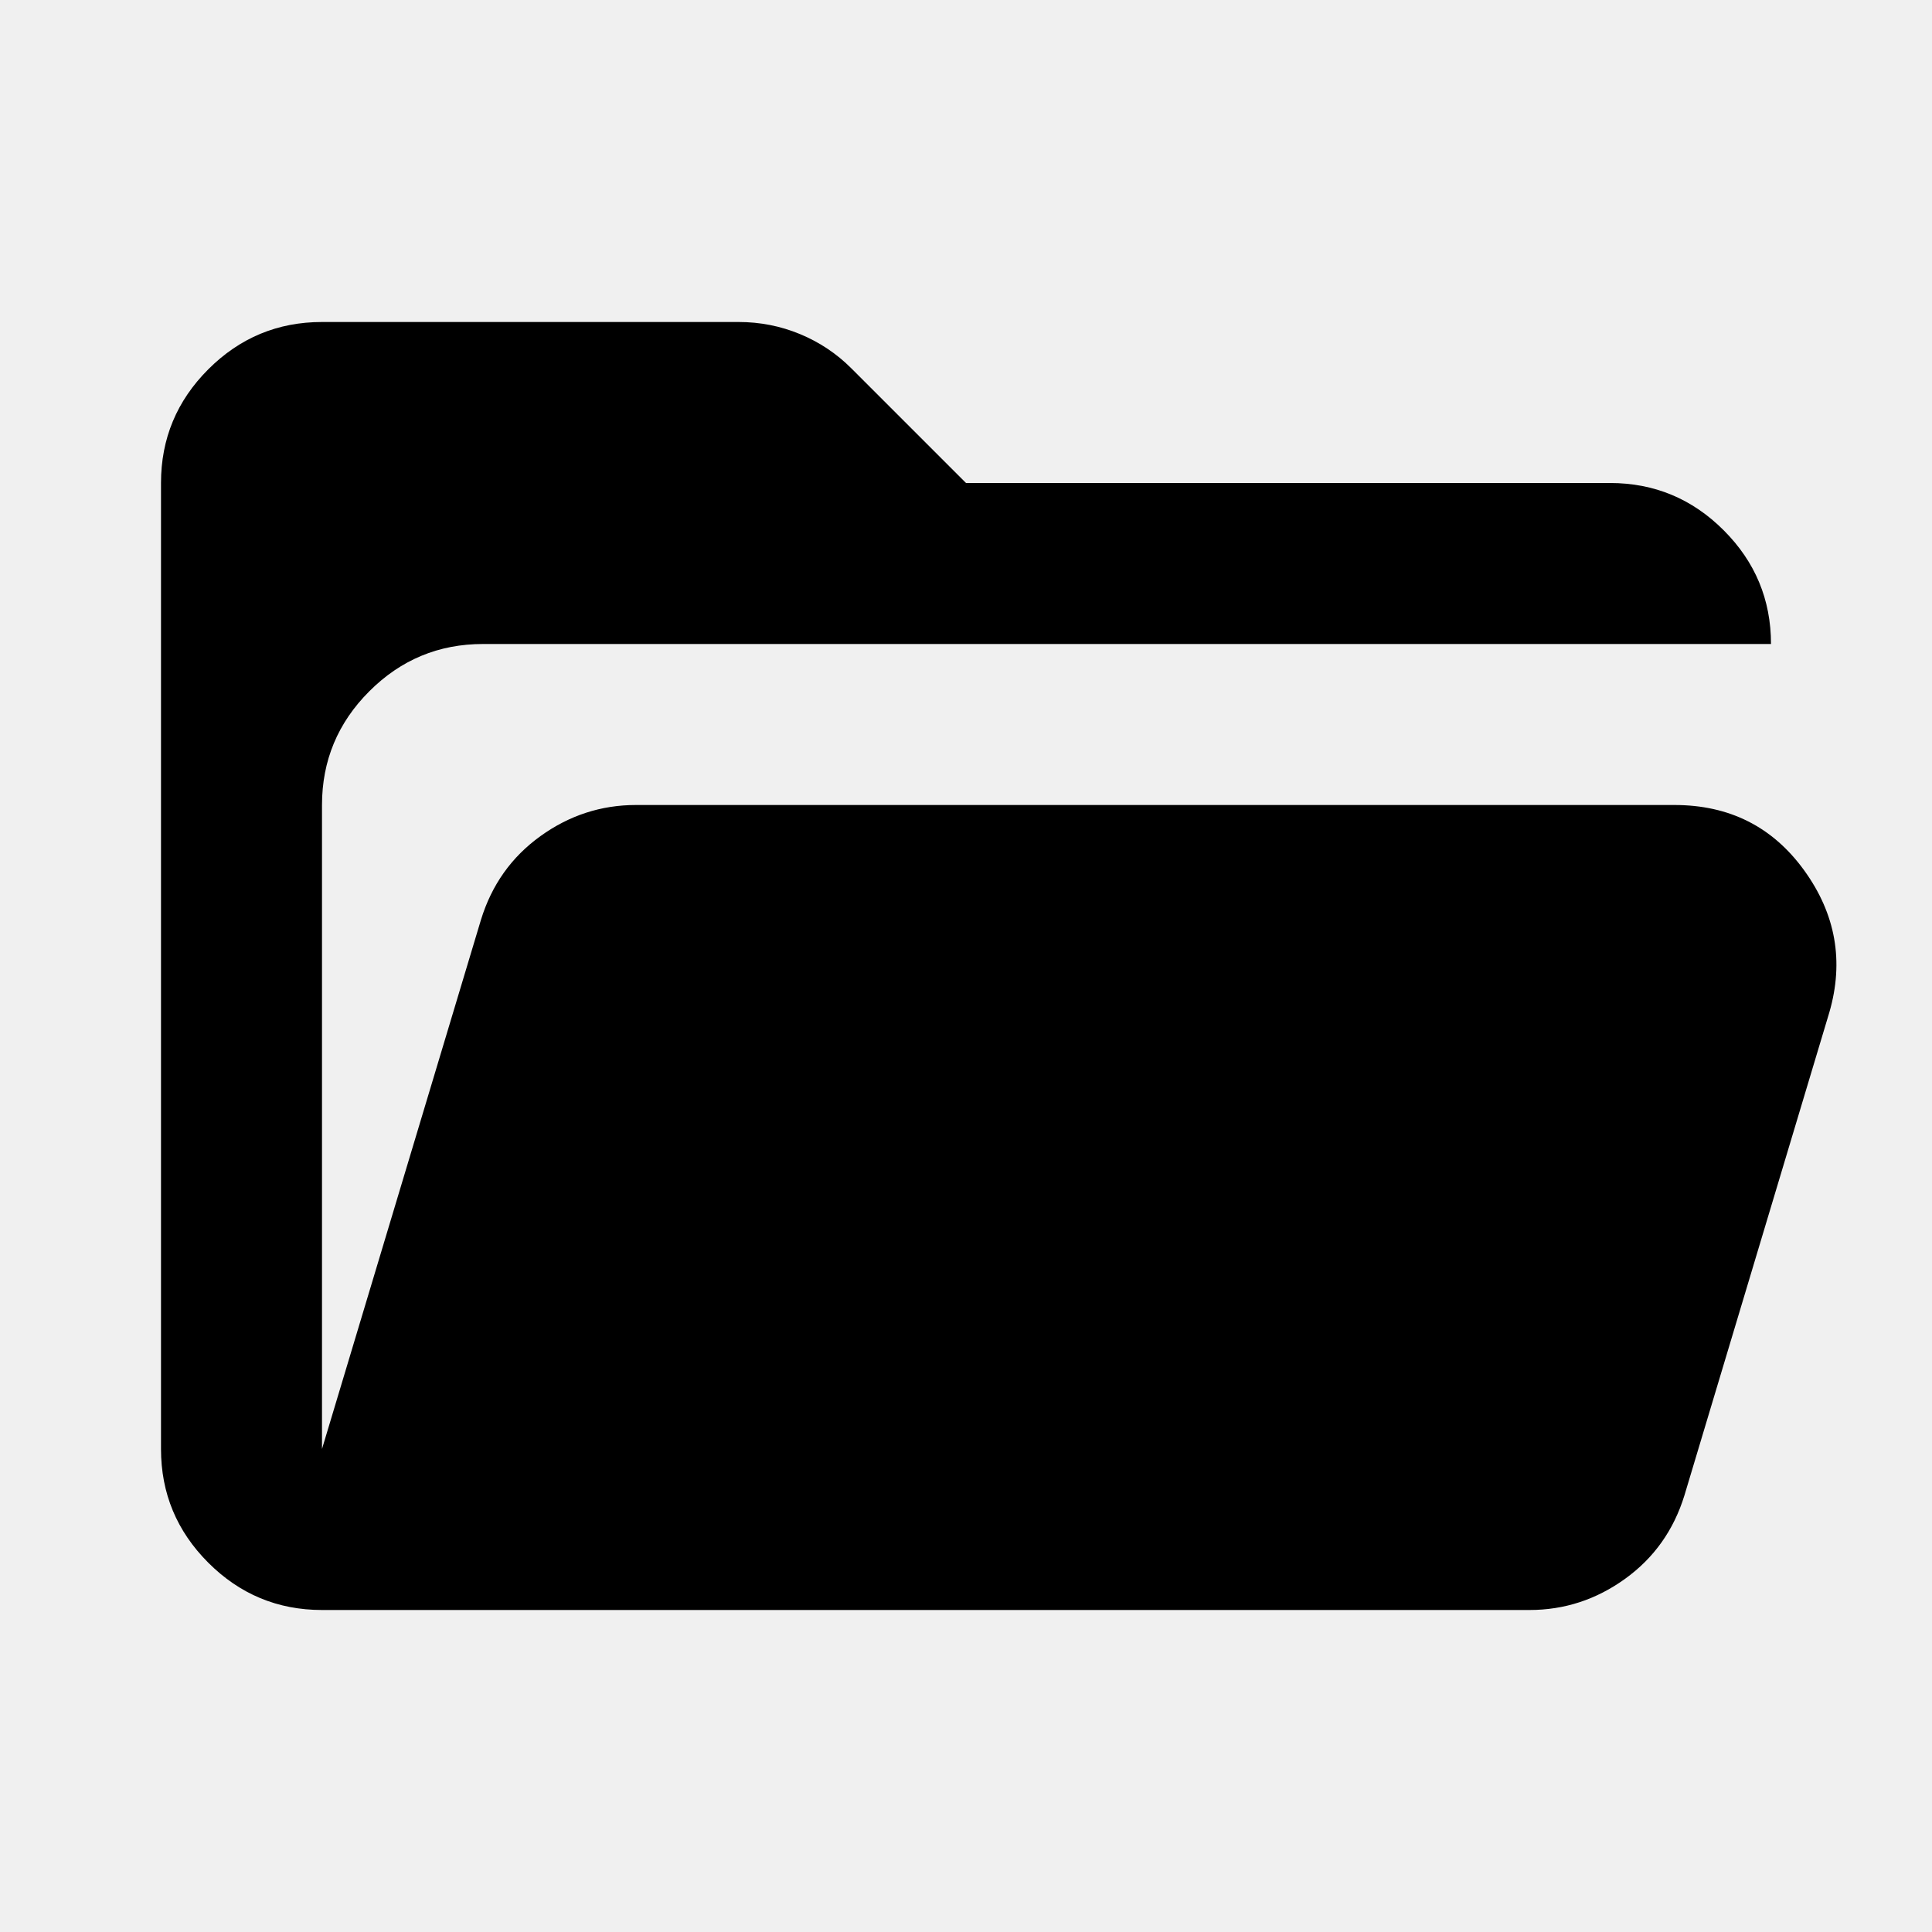
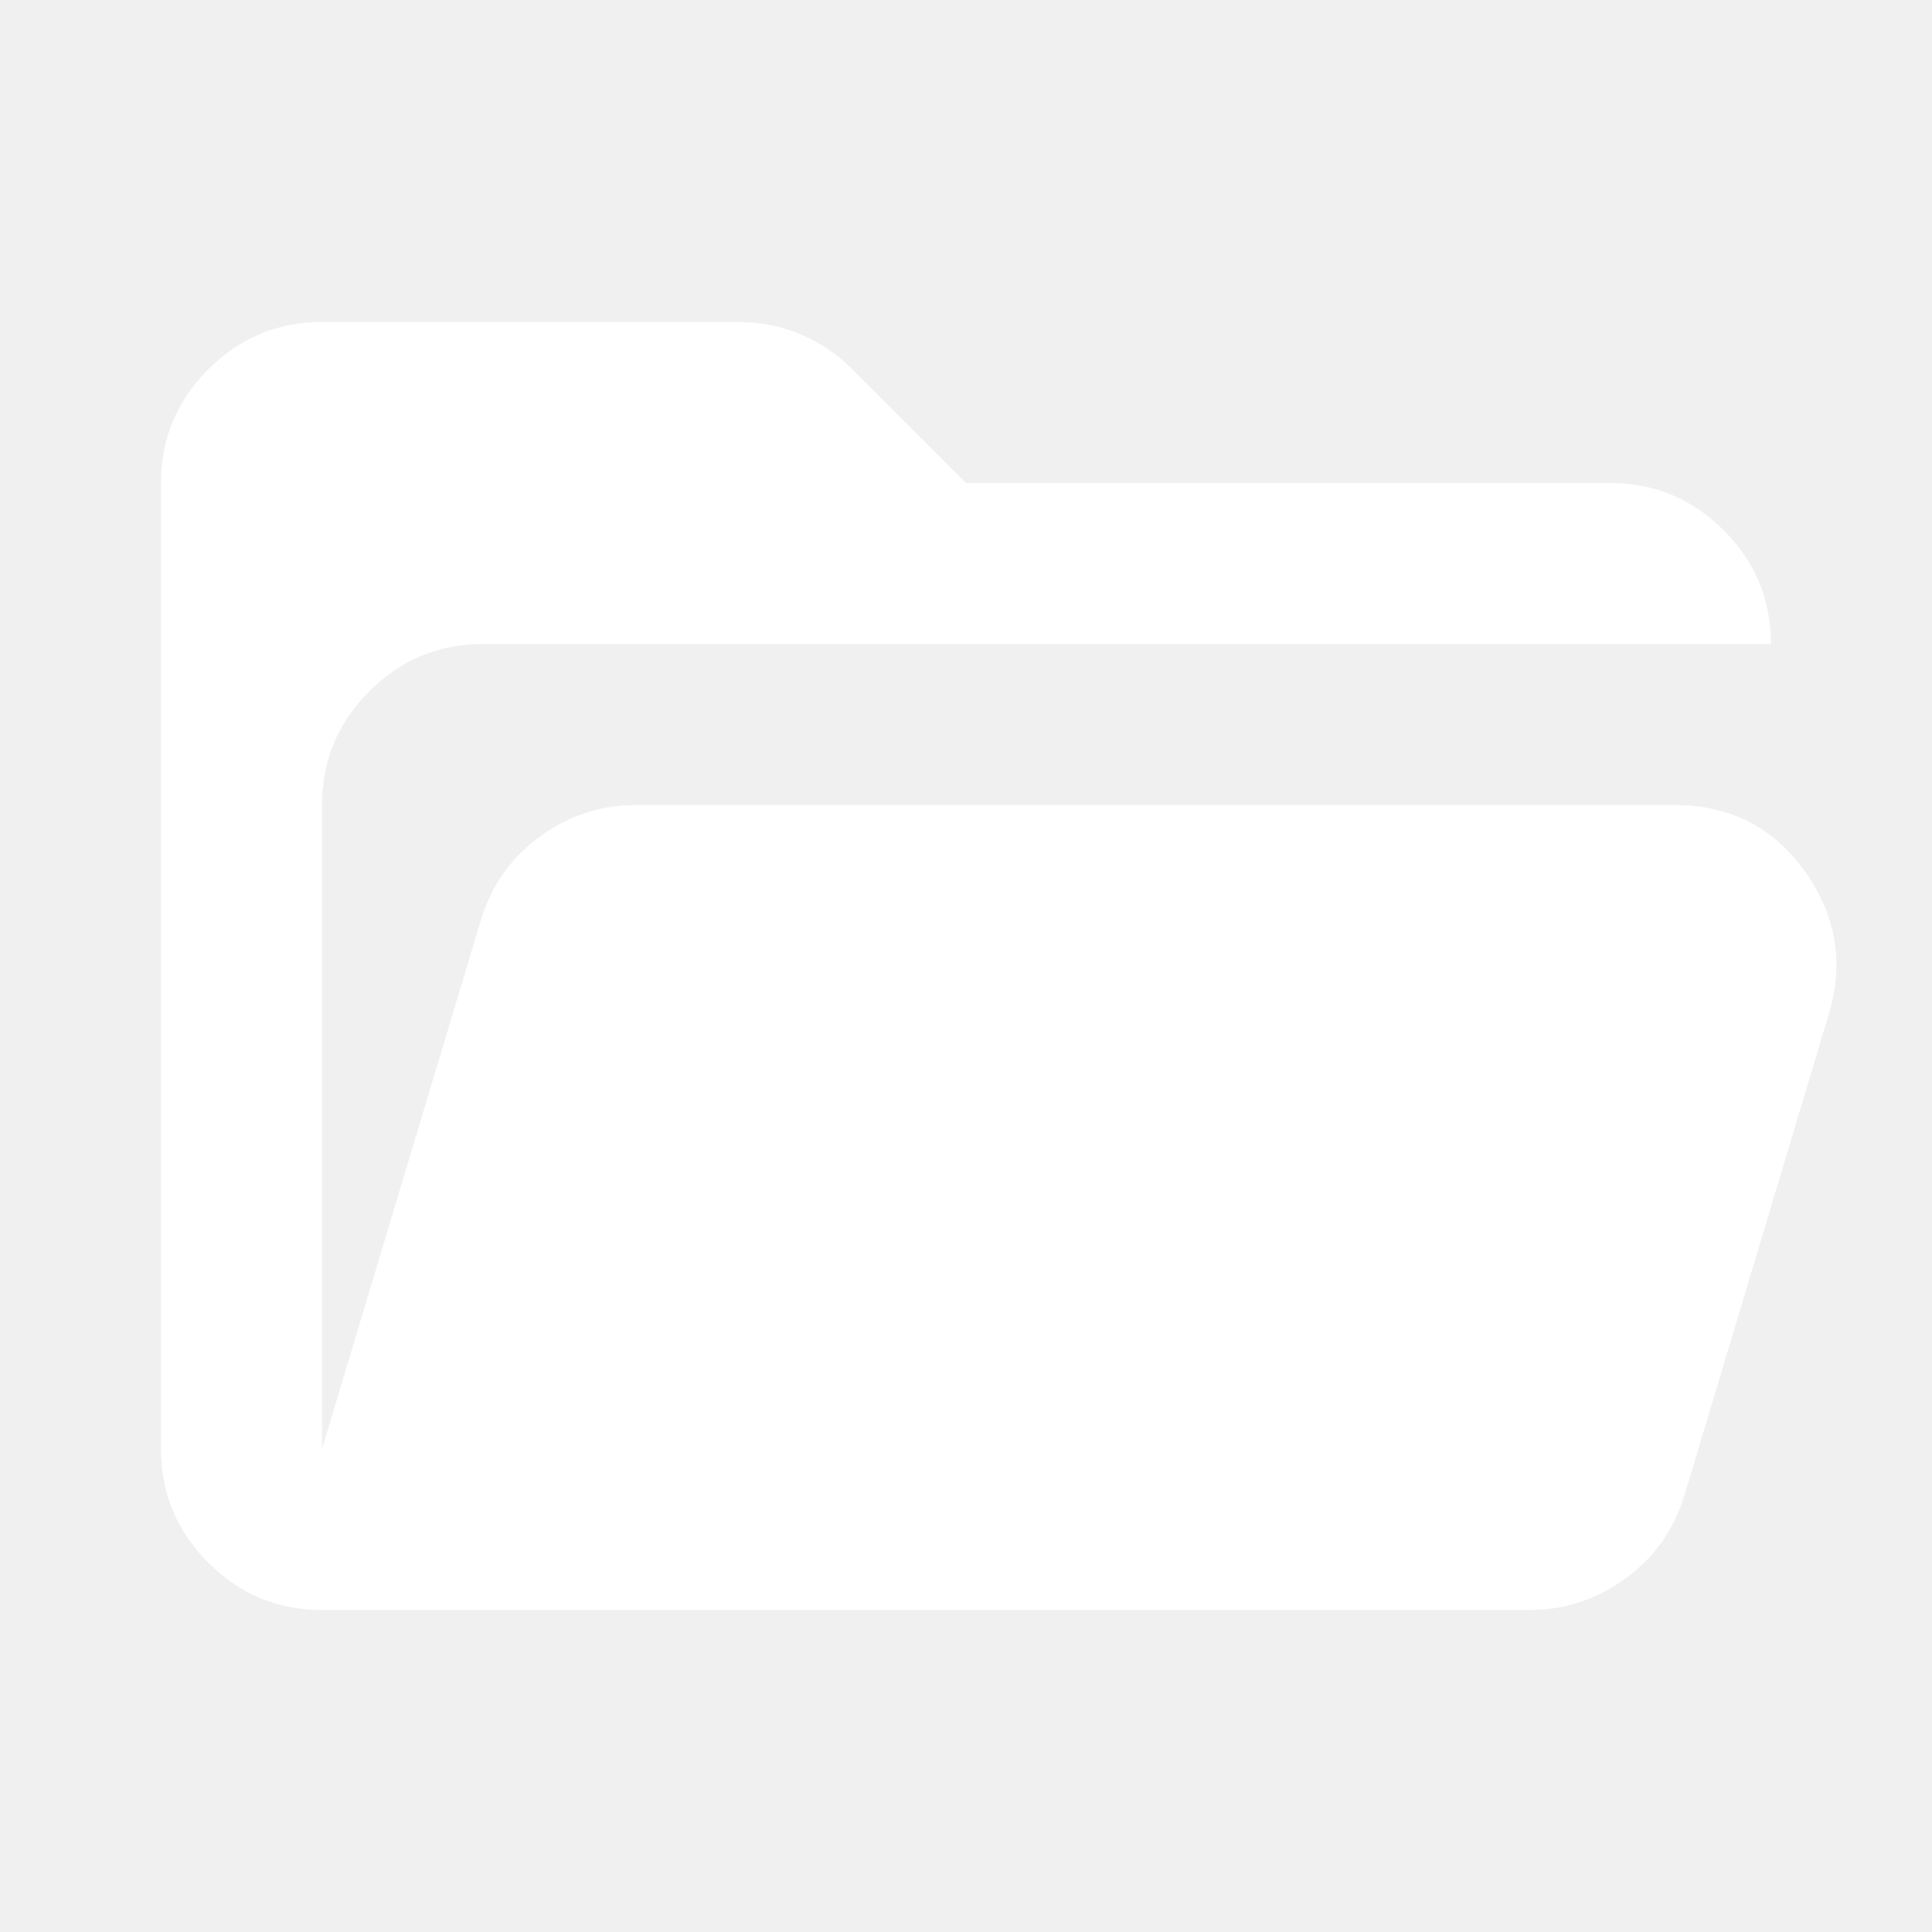
<svg xmlns="http://www.w3.org/2000/svg" height="24" viewBox="0 -960 960 960" width="24">
-   <path d="M160-160q-33 0-56.5-23.5T80-240v-480q0-33 23.5-56.5T160-800h207q16 0 30.5 6t25.5 17l57 57h320q33 0 56.5 23.5T880-640H240q-33 0-56.5 23.5T160-560v320l79-263q8-26 29.5-41.5T316-560h516q41 0 64.5 32.5T909-457l-72 240q-8 26-29.5 41.5T760-160H160Z" />
+   <path fill="#FFFFFF" d="M160-160q-33 0-56.5-23.5T80-240v-480q0-33 23.5-56.5T160-800h207q16 0 30.5 6t25.5 17l57 57h320q33 0 56.5 23.5T880-640H240q-33 0-56.5 23.5T160-560v320l79-263q8-26 29.5-41.5T316-560h516q41 0 64.5 32.5T909-457l-72 240q-8 26-29.5 41.5T760-160H160Z" />
</svg>
